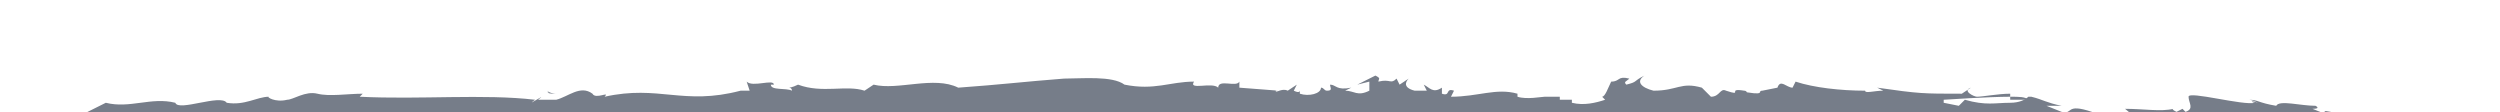
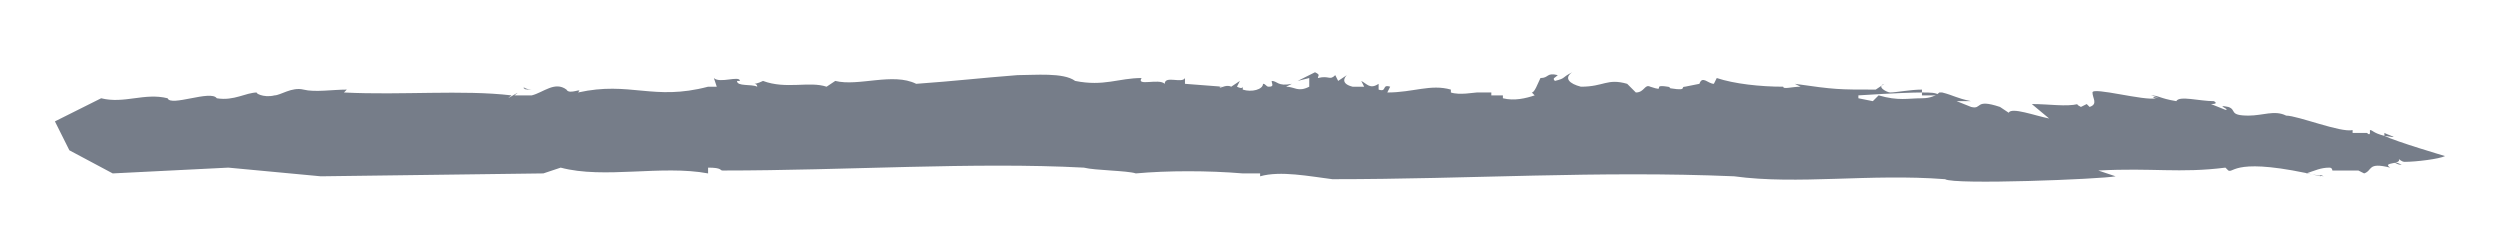
- <svg xmlns="http://www.w3.org/2000/svg" preserveAspectRatio="none" version="1.1" id="Layer_1" x="0px" y="0px">
+ <svg xmlns="http://www.w3.org/2000/svg" version="1.1" id="Layer_1" x="0px" y="0px" width="86.5px" height="8.6px" viewBox="-254 416.3 86.5 8.6" style="enable-background:new -254 416.3 86.5 8.6;" xml:space="preserve">
  <style type="text/css">
	.st0{opacity:0.85;}
	.st1{fill:#5E6674;}
</style>
  <g id="XMLID_1485_" class="st0">
-     <path id="XMLID_89_" class="st1" d="M26.1,2.9C26,2.9,26,2.9,26.1,2.9L26.1,2.9z" />
-     <path id="XMLID_88_" class="st1" d="M53.2,2.6C53.2,2.6,53.2,2.6,53.2,2.6c0,0,0.1-0.1,0.1-0.1L53.2,2.6z" />
-     <path id="XMLID_87_" class="st1" d="M57.6,2.9C57.6,2.9,57.6,2.9,57.6,2.9C57.6,2.8,57.6,2.8,57.6,2.9z" />
-     <path id="XMLID_86_" class="st1" d="M43.1,3C43.1,3,43.1,3,43.1,3C43.1,3,43.1,3,43.1,3z" />
-     <path id="XMLID_85_" class="st1" d="M18.1,3.1C18.1,3.1,18.1,3.1,18.1,3.1C18.1,3.1,18,3.1,18.1,3.1L18.1,3.1z" />
-     <path id="XMLID_84_" class="st1" d="M18.1,3C18.2,3.1,18.1,3.1,18.1,3c0,0.1,0.1,0.1,0.3,0.1C18.4,3.1,18.2,3.1,18.1,3z" />
-     <path id="XMLID_83_" class="st1" d="M3.5,3.3L3.5,3.3C3.6,3.3,3.6,3.3,3.5,3.3z" />
-     <path id="XMLID_82_" class="st1" d="M43.6,6C43.5,6,43.5,6,43.6,6C43.5,6,43.6,6,43.6,6z" />
-     <path id="XMLID_81_" class="st1" d="M5.8,3.3L5.8,3.3C5.8,3.3,5.8,3.3,5.8,3.3z" />
-     <path id="XMLID_80_" class="st1" d="M53.3,2.5L53.3,2.5C53.3,2.5,53.3,2.5,53.3,2.5z" />
-     <path id="XMLID_79_" class="st1" d="M61.6,2.9C61.6,2.9,61.6,3,61.6,2.9C61.6,3,61.6,3,61.6,2.9L61.6,2.9z" />
-     <path id="XMLID_78_" class="st1" d="M81.9,4.5C81.9,4.5,81.9,4.4,81.9,4.5L81.9,4.5C81.9,4.5,81.9,4.5,81.9,4.5z" />
-     <path id="XMLID_77_" class="st1" d="M67.1,3.3C67.1,3.3,67.2,3.3,67.1,3.3c-0.1-0.1-0.3-0.1-0.6-0.1l0,0.1L67.1,3.3z" />
-     <path id="XMLID_76_" class="st1" d="M73.2,6.1l-0.6-0.2C74.5,5.8,75.4,6,77,5.8l0.1,0.1c0.2,0.1,0.2-0.5,3.2,0.2v0   c0,0-0.1-0.1,0.1,0L79.8,6c0.3-0.1,0.5-0.2,0.8-0.2c0.1,0,0.1,0.1,0.1,0.1l0.9,0L81.8,6c0.3-0.1,0.1-0.4,0.9-0.2   c-0.3-0.2,0.4-0.1,0.3-0.3c0,0,0.1,0.1,0.2,0.1c0.4,0,1.2-0.1,1.4-0.2c0,0-1.7-0.5-2.1-0.7c0.6,0.1,0.2,0,0-0.1l0,0.1   c-0.4-0.1-0.4-0.2-0.5-0.2c0,0,0,0,0,0l0,0c0,0,0,0,0,0.1c0,0,0,0.1-0.1,0l0,0c-0.2,0-0.4,0-0.5,0l0-0.1C81,4.6,79.5,4,79.1,4   c-0.4-0.2-0.8,0-1.3,0c-0.7,0-0.4-0.2-0.7-0.3c-0.5-0.1,0.1,0.1-0.1,0.1l-0.5-0.2c0.3,0,0.1-0.1,0.1-0.1c-0.5,0-1.2-0.2-1.3,0   c-0.6-0.1-0.6-0.2-0.9-0.2c0.1,0,0.3,0.1,0.3,0.1c-0.3-0.1-0.2,0-0.1,0c-0.4,0.1-2.2-0.4-2.2-0.2v0c0,0.2,0.2,0.4-0.1,0.5l-0.1-0.1   l-0.2,0.1c-0.2-0.1-0.1-0.1-0.1-0.1c-0.4,0.1-1,0-1.6,0l0.6,0.5c-0.5-0.1-1.3-0.4-1.4-0.2l-0.3-0.2c-0.9-0.3-0.6,0.1-1,0l-0.5-0.2   l0.5,0c-0.5-0.1-0.6-0.2-1-0.3c0,0,0,0,0,0c0,0,0,0,0,0l-0.1,0c-0.1,0.1-0.3,0.2-0.6,0.2c-0.5,0-0.8,0.1-1.5-0.1l-0.2,0.2l-0.5-0.1   V3.3c0,0,1.5-0.1,2.2-0.1l0-0.1c-0.4,0-0.9,0.1-1.1,0.1c-0.1,0-0.5-0.2-0.2-0.3l-0.3,0.2c-1.3,0-1.4,0-2.8-0.2L62.3,3   c-0.3,0-0.6,0.1-0.6,0c-0.8,0-1.7-0.1-2.3-0.3l-0.1,0.2c-0.2,0-0.4-0.3-0.5,0l-0.5,0.1c-0.2,0,0.2,0.2-0.8,0c0,0,0,0.1,0,0.1h0.3   c0,0,0-0.1-0.1-0.1c0,0,0,0,0,0c-0.6-0.1,0,0.2-0.6,0c-0.2-0.1-0.2,0.2-0.5,0.2l-0.3-0.3C55.6,2.7,55.5,3,54.7,3   c-0.4-0.1-0.6-0.3-0.3-0.5c-0.4,0.2-0.2,0.2-0.6,0.3c-0.1-0.1,0-0.1,0.1-0.2c-0.4-0.1-0.3,0.1-0.6,0.1c-0.1,0.2-0.2,0.5-0.3,0.5   l0.1,0.1c-0.3,0.1-0.7,0.2-1.1,0.1l0-0.1l-0.4,0l0-0.1l-0.6,0l0.1,0c-0.1,0-0.6,0.1-0.9,0l0-0.1c-0.7-0.2-1.3,0.1-2.2,0.1L48.1,3   c-0.3-0.1-0.1,0.2-0.4,0.1l0-0.2c-0.3,0.2-0.4,0-0.6-0.1l0.1,0.2l-0.4,0c-0.4-0.1-0.3-0.3-0.2-0.4l-0.3,0.2l-0.1-0.2   c-0.2,0.2-0.2,0-0.6,0.1c0-0.1,0.1-0.1-0.1-0.2l-0.6,0.3l0.4-0.1l0,0.3c-0.4,0.2-0.5,0-0.8,0l0.2-0.1c-0.5,0.1-0.5-0.1-0.7-0.1   C44,2.9,44.1,3,43.9,3c-0.1,0-0.1-0.1-0.2-0.1c0,0.2-0.4,0.3-0.7,0.2c0,0,0-0.1,0-0.1C43,3,43,3.1,42.8,3l0.1-0.2L42.6,3   c-0.2-0.1-0.4,0.1-0.4,0l0.1,0L41,2.9l0-0.2c-0.1,0.2-0.7-0.1-0.7,0.2c-0.2-0.2-1,0.1-0.8-0.2c-0.8,0-1.3,0.3-2.3,0.1   c-0.4-0.3-1.4-0.2-2-0.2c-1.3,0.1-2.1,0.2-3.5,0.3c-0.8-0.4-2,0.1-2.8-0.1L28.6,3c-0.6-0.2-1.4,0.1-2.2-0.2   c-0.2,0.1-0.3,0.1-0.3,0.1c0,0,0.1,0,0.1,0.1c-0.2-0.1-0.7,0-0.7-0.2l0.1,0c0-0.2-0.7,0.1-0.9-0.1L24.8,3l-0.4,0l0.1,0   c-1.9,0.5-2.7-0.2-4.5,0.2c0.2-0.2-0.3,0.1-0.4-0.1c-0.4-0.3-0.8,0.1-1.2,0.2c0,0,0,0,0,0l-0.6,0c0.4-0.3-0.5,0.3-0.1,0   c-1.7-0.2-3.8,0-5.8-0.1L12,3.1c-0.5,0-1.1,0.1-1.5,0c-0.4-0.1-0.8,0.2-1,0.2C9.1,3.4,8.8,3.2,8.9,3.2c-0.4,0-0.8,0.3-1.4,0.2   c-0.2-0.3-1.6,0.3-1.7,0l0,0c-0.8-0.2-1.5,0.2-2.3,0c0,0,0,0,0,0L1.9,4.2l0.5,1l1.5,0.8l4-0.2l3.2,0.3l7.7-0.1l0.6-0.2   c1.5,0.4,3.5-0.1,5.1,0.2l0-0.2c0.5,0,0.4,0.1,0.5,0.1c4.3,0,8.7-0.3,12.5-0.1c0.4,0.1,1.5,0.1,1.8,0.2C40.4,5.9,41.8,5.9,43,6l0,0   l0.6,0c0,0,0,0,0,0.1c0.7-0.2,1.7,0,2.5,0.1l0,0c4.8,0,9.2-0.3,13.9-0.1c2.2,0.3,4.7-0.1,7.3,0.1C67.6,6.4,72.7,6.2,73.2,6.1z" />
-     <path id="XMLID_72_" class="st1" d="M80.7,6L80.7,6C80.7,6,80.7,6,80.7,6z" />
-     <path id="XMLID_71_" class="st1" d="M70.2,3.6C70.2,3.6,70.2,3.6,70.2,3.6l-0.1-0.1L70.2,3.6z" />
-     <path id="XMLID_70_" class="st1" d="M76.9,3.5c-0.3,0-0.3,0-0.3,0C76.7,3.5,76.8,3.5,76.9,3.5z" />
-     <path id="XMLID_69_" class="st1" d="M83.1,5.7C83.3,5.7,83.2,5.7,83.1,5.7c-0.2-0.1-0.3-0.1-0.3-0.1C83,5.7,83,5.7,83.1,5.7z" />
-     <path id="XMLID_68_" class="st1" d="M82.5,4.6L82.5,4.6C82.4,4.5,82.5,4.6,82.5,4.6z" />
+     <path id="XMLID_89_" class="st1" d="M-227.9,419.2C-228,419.2-228,419.2-227.9,419.2L-227.9,419.2z" />
+     <path id="XMLID_88_" class="st1" d="M-200.8,418.9L-200.8,418.9l0.1-0.1L-200.8,418.9z" />
+     <path id="XMLID_87_" class="st1" d="M-196.4,419.2L-196.4,419.2C-196.4,419.1-196.4,419.1-196.4,419.2z" />
+     <path id="XMLID_86_" class="st1" d="M-210.9,419.3L-210.9,419.3L-210.9,419.3z" />
+     <path id="XMLID_85_" class="st1" d="M-235.9,419.4L-235.9,419.4C-235.9,419.4-236,419.4-235.9,419.4L-235.9,419.4z" />
+     <path id="XMLID_84_" class="st1" d="M-235.9,419.3C-235.8,419.4-235.9,419.4-235.9,419.3c0,0.1,0.1,0.1,0.3,0.1   C-235.6,419.4-235.8,419.4-235.9,419.3z" />
+     <path id="XMLID_83_" class="st1" d="M-250.5,419.6L-250.5,419.6C-250.4,419.6-250.4,419.6-250.5,419.6z" />
+     <path id="XMLID_82_" class="st1" d="M-210.4,422.3C-210.5,422.3-210.5,422.3-210.4,422.3C-210.5,422.3-210.4,422.3-210.4,422.3z" />
+     <path id="XMLID_81_" class="st1" d="M-248.2,419.6L-248.2,419.6L-248.2,419.6z" />
+     <path id="XMLID_80_" class="st1" d="M-200.7,418.8L-200.7,418.8L-200.7,418.8z" />
+     <path id="XMLID_79_" class="st1" d="M-192.4,419.2C-192.4,419.2-192.4,419.3-192.4,419.2C-192.4,419.3-192.4,419.3-192.4,419.2   L-192.4,419.2z" />
+     <path id="XMLID_78_" class="st1" d="M-172.1,420.8C-172.1,420.8-172.1,420.7-172.1,420.8L-172.1,420.8L-172.1,420.8z" />
+     <path id="XMLID_77_" class="st1" d="M-186.9,419.6C-186.9,419.6-186.8,419.6-186.9,419.6c-0.1-0.1-0.3-0.1-0.6-0.1v0.1H-186.9z" />
+     <path id="XMLID_76_" class="st1" d="M-180.8,422.4l-0.6-0.2c1.9-0.1,2.8,0.1,4.4-0.1l0.1,0.1c0.2,0.1,0.2-0.5,3.2,0.2l0,0   c0,0-0.1-0.1,0.1,0l-0.6-0.1c0.3-0.1,0.5-0.2,0.8-0.2c0.1,0,0.1,0.1,0.1,0.1h0.9l0.2,0.1c0.3-0.1,0.1-0.4,0.9-0.2   c-0.3-0.2,0.4-0.1,0.3-0.3c0,0,0.1,0.1,0.2,0.1c0.4,0,1.2-0.1,1.4-0.2c0,0-1.7-0.5-2.1-0.7c0.6,0.1,0.2,0,0-0.1v0.1   c-0.4-0.1-0.4-0.2-0.5-0.2l0,0l0,0c0,0,0,0,0,0.1c0,0,0,0.1-0.1,0l0,0c-0.2,0-0.4,0-0.5,0v-0.1c-0.4,0.1-1.9-0.5-2.3-0.5   c-0.4-0.2-0.8,0-1.3,0c-0.7,0-0.4-0.2-0.7-0.3c-0.5-0.1,0.1,0.1-0.1,0.1l-0.5-0.2c0.3,0,0.1-0.1,0.1-0.1c-0.5,0-1.2-0.2-1.3,0   c-0.6-0.1-0.6-0.2-0.9-0.2c0.1,0,0.3,0.1,0.3,0.1c-0.3-0.1-0.2,0-0.1,0c-0.4,0.1-2.2-0.4-2.2-0.2l0,0c0,0.2,0.2,0.4-0.1,0.5   l-0.1-0.1l-0.2,0.1c-0.2-0.1-0.1-0.1-0.1-0.1c-0.4,0.1-1,0-1.6,0l0.6,0.5c-0.5-0.1-1.3-0.4-1.4-0.2l-0.3-0.2c-0.9-0.3-0.6,0.1-1,0   l-0.5-0.2h0.5c-0.5-0.1-0.6-0.2-1-0.3l0,0l0,0h-0.1c-0.1,0.1-0.3,0.2-0.6,0.2c-0.5,0-0.8,0.1-1.5-0.1l-0.2,0.2l-0.5-0.1v-0.1   c0,0,1.5-0.1,2.2-0.1v-0.1c-0.4,0-0.9,0.1-1.1,0.1c-0.1,0-0.5-0.2-0.2-0.3l-0.3,0.2c-1.3,0-1.4,0-2.8-0.2l0.2,0.1   c-0.3,0-0.6,0.1-0.6,0c-0.8,0-1.7-0.1-2.3-0.3l-0.1,0.2c-0.2,0-0.4-0.3-0.5,0l-0.5,0.1c-0.2,0,0.2,0.2-0.8,0v0.1h0.3   c0,0,0-0.1-0.1-0.1l0,0c-0.6-0.1,0,0.2-0.6,0c-0.2-0.1-0.2,0.2-0.5,0.2l-0.3-0.3c-0.7-0.2-0.8,0.1-1.6,0.1   c-0.4-0.1-0.6-0.3-0.3-0.5c-0.4,0.2-0.2,0.2-0.6,0.3c-0.1-0.1,0-0.1,0.1-0.2c-0.4-0.1-0.3,0.1-0.6,0.1c-0.1,0.2-0.2,0.5-0.3,0.5   l0.1,0.1c-0.3,0.1-0.7,0.2-1.1,0.1v-0.1h-0.4v-0.1h-0.6h0.1c-0.1,0-0.6,0.1-0.9,0v-0.1c-0.7-0.2-1.3,0.1-2.2,0.1l0.1-0.2   c-0.3-0.1-0.1,0.2-0.4,0.1v-0.2c-0.3,0.2-0.4,0-0.6-0.1l0.1,0.2h-0.4c-0.4-0.1-0.3-0.3-0.2-0.4l-0.3,0.2l-0.1-0.2   c-0.2,0.2-0.2,0-0.6,0.1c0-0.1,0.1-0.1-0.1-0.2l-0.6,0.3l0.4-0.1v0.3c-0.4,0.2-0.5,0-0.8,0l0.2-0.1c-0.5,0.1-0.5-0.1-0.7-0.1   c0,0.1,0.1,0.2-0.1,0.2c-0.1,0-0.1-0.1-0.2-0.1c0,0.2-0.4,0.3-0.7,0.2v-0.1c0,0,0,0.1-0.2,0l0.1-0.2l-0.3,0.2   c-0.2-0.1-0.4,0.1-0.4,0h0.1l-1.3-0.1V419c-0.1,0.2-0.7-0.1-0.7,0.2c-0.2-0.2-1,0.1-0.8-0.2c-0.8,0-1.3,0.3-2.3,0.1   c-0.4-0.3-1.4-0.2-2-0.2c-1.3,0.1-2.1,0.2-3.5,0.3c-0.8-0.4-2,0.1-2.8-0.1l-0.3,0.2c-0.6-0.2-1.4,0.1-2.2-0.2   c-0.2,0.1-0.3,0.1-0.3,0.1s0.1,0,0.1,0.1c-0.2-0.1-0.7,0-0.7-0.2h0.1c0-0.2-0.7,0.1-0.9-0.1l0.1,0.3h-0.4h0.1   c-1.9,0.5-2.7-0.2-4.5,0.2c0.2-0.2-0.3,0.1-0.4-0.1c-0.4-0.3-0.8,0.1-1.2,0.2l0,0h-0.6c0.4-0.3-0.5,0.3-0.1,0   c-1.7-0.2-3.8,0-5.8-0.1l0.1-0.1c-0.5,0-1.1,0.1-1.5,0c-0.4-0.1-0.8,0.2-1,0.2c-0.4,0.1-0.7-0.1-0.6-0.1c-0.4,0-0.8,0.3-1.4,0.2   c-0.2-0.3-1.6,0.3-1.7,0l0,0c-0.8-0.2-1.5,0.2-2.3,0l0,0l-1.6,0.8l0.5,1l1.5,0.8l4-0.2l3.2,0.3l7.7-0.1l0.6-0.2   c1.5,0.4,3.5-0.1,5.1,0.2v-0.2c0.5,0,0.4,0.1,0.5,0.1c4.3,0,8.7-0.3,12.5-0.1c0.4,0.1,1.5,0.1,1.8,0.2c1.1-0.1,2.5-0.1,3.7,0l0,0   h0.6c0,0,0,0,0,0.1c0.7-0.2,1.7,0,2.5,0.1l0,0c4.8,0,9.2-0.3,13.9-0.1c2.2,0.3,4.7-0.1,7.3,0.1   C-186.4,422.7-181.3,422.5-180.8,422.4z" />
+     <path id="XMLID_72_" class="st1" d="M-173.3,422.3L-173.3,422.3L-173.3,422.3z" />
+     <path id="XMLID_71_" class="st1" d="M-183.8,419.9L-183.8,419.9L-183.8,419.9L-183.8,419.9z" />
+     <path id="XMLID_70_" class="st1" d="M-177.1,419.8c-0.3,0-0.3,0-0.3,0C-177.3,419.8-177.2,419.8-177.1,419.8z" />
+     <path id="XMLID_69_" class="st1" d="M-170.9,422C-170.7,422-170.8,422-170.9,422c-0.2-0.1-0.3-0.1-0.3-0.1   C-171,422-171,422-170.9,422z" />
+     <path id="XMLID_68_" class="st1" d="M-171.5,420.9L-171.5,420.9C-171.6,420.8-171.5,420.9-171.5,420.9z" />
  </g>
</svg>
